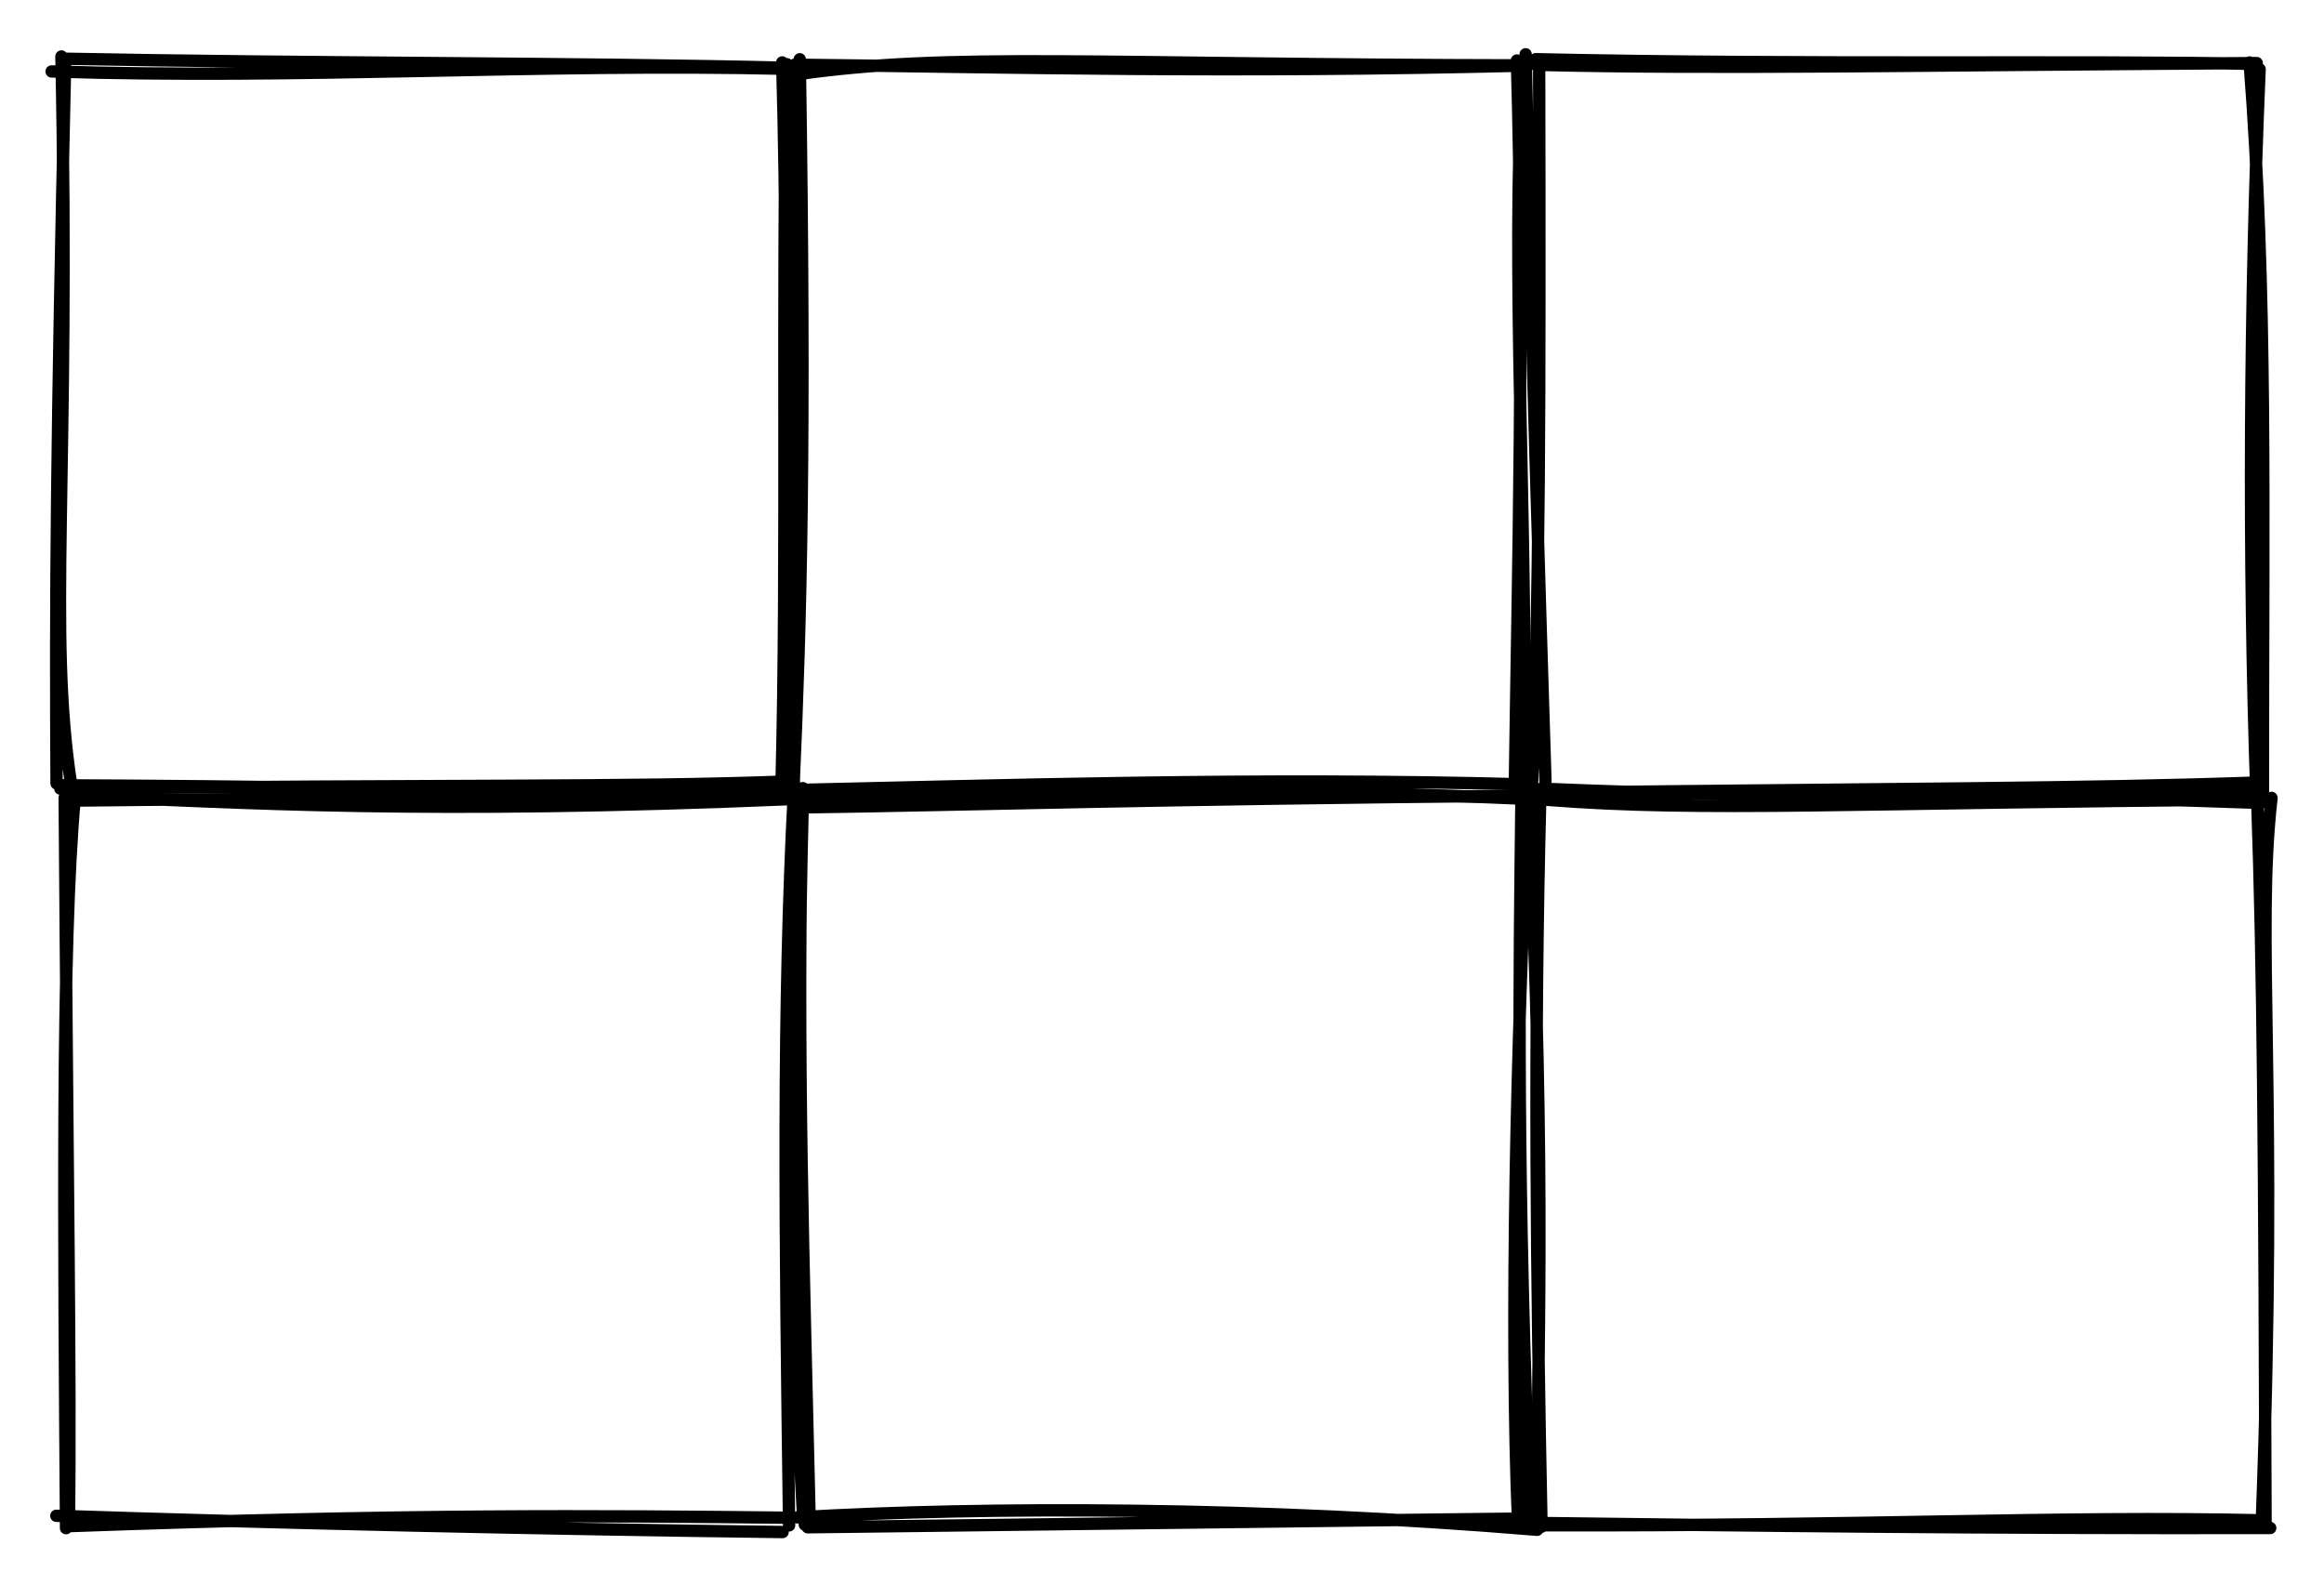
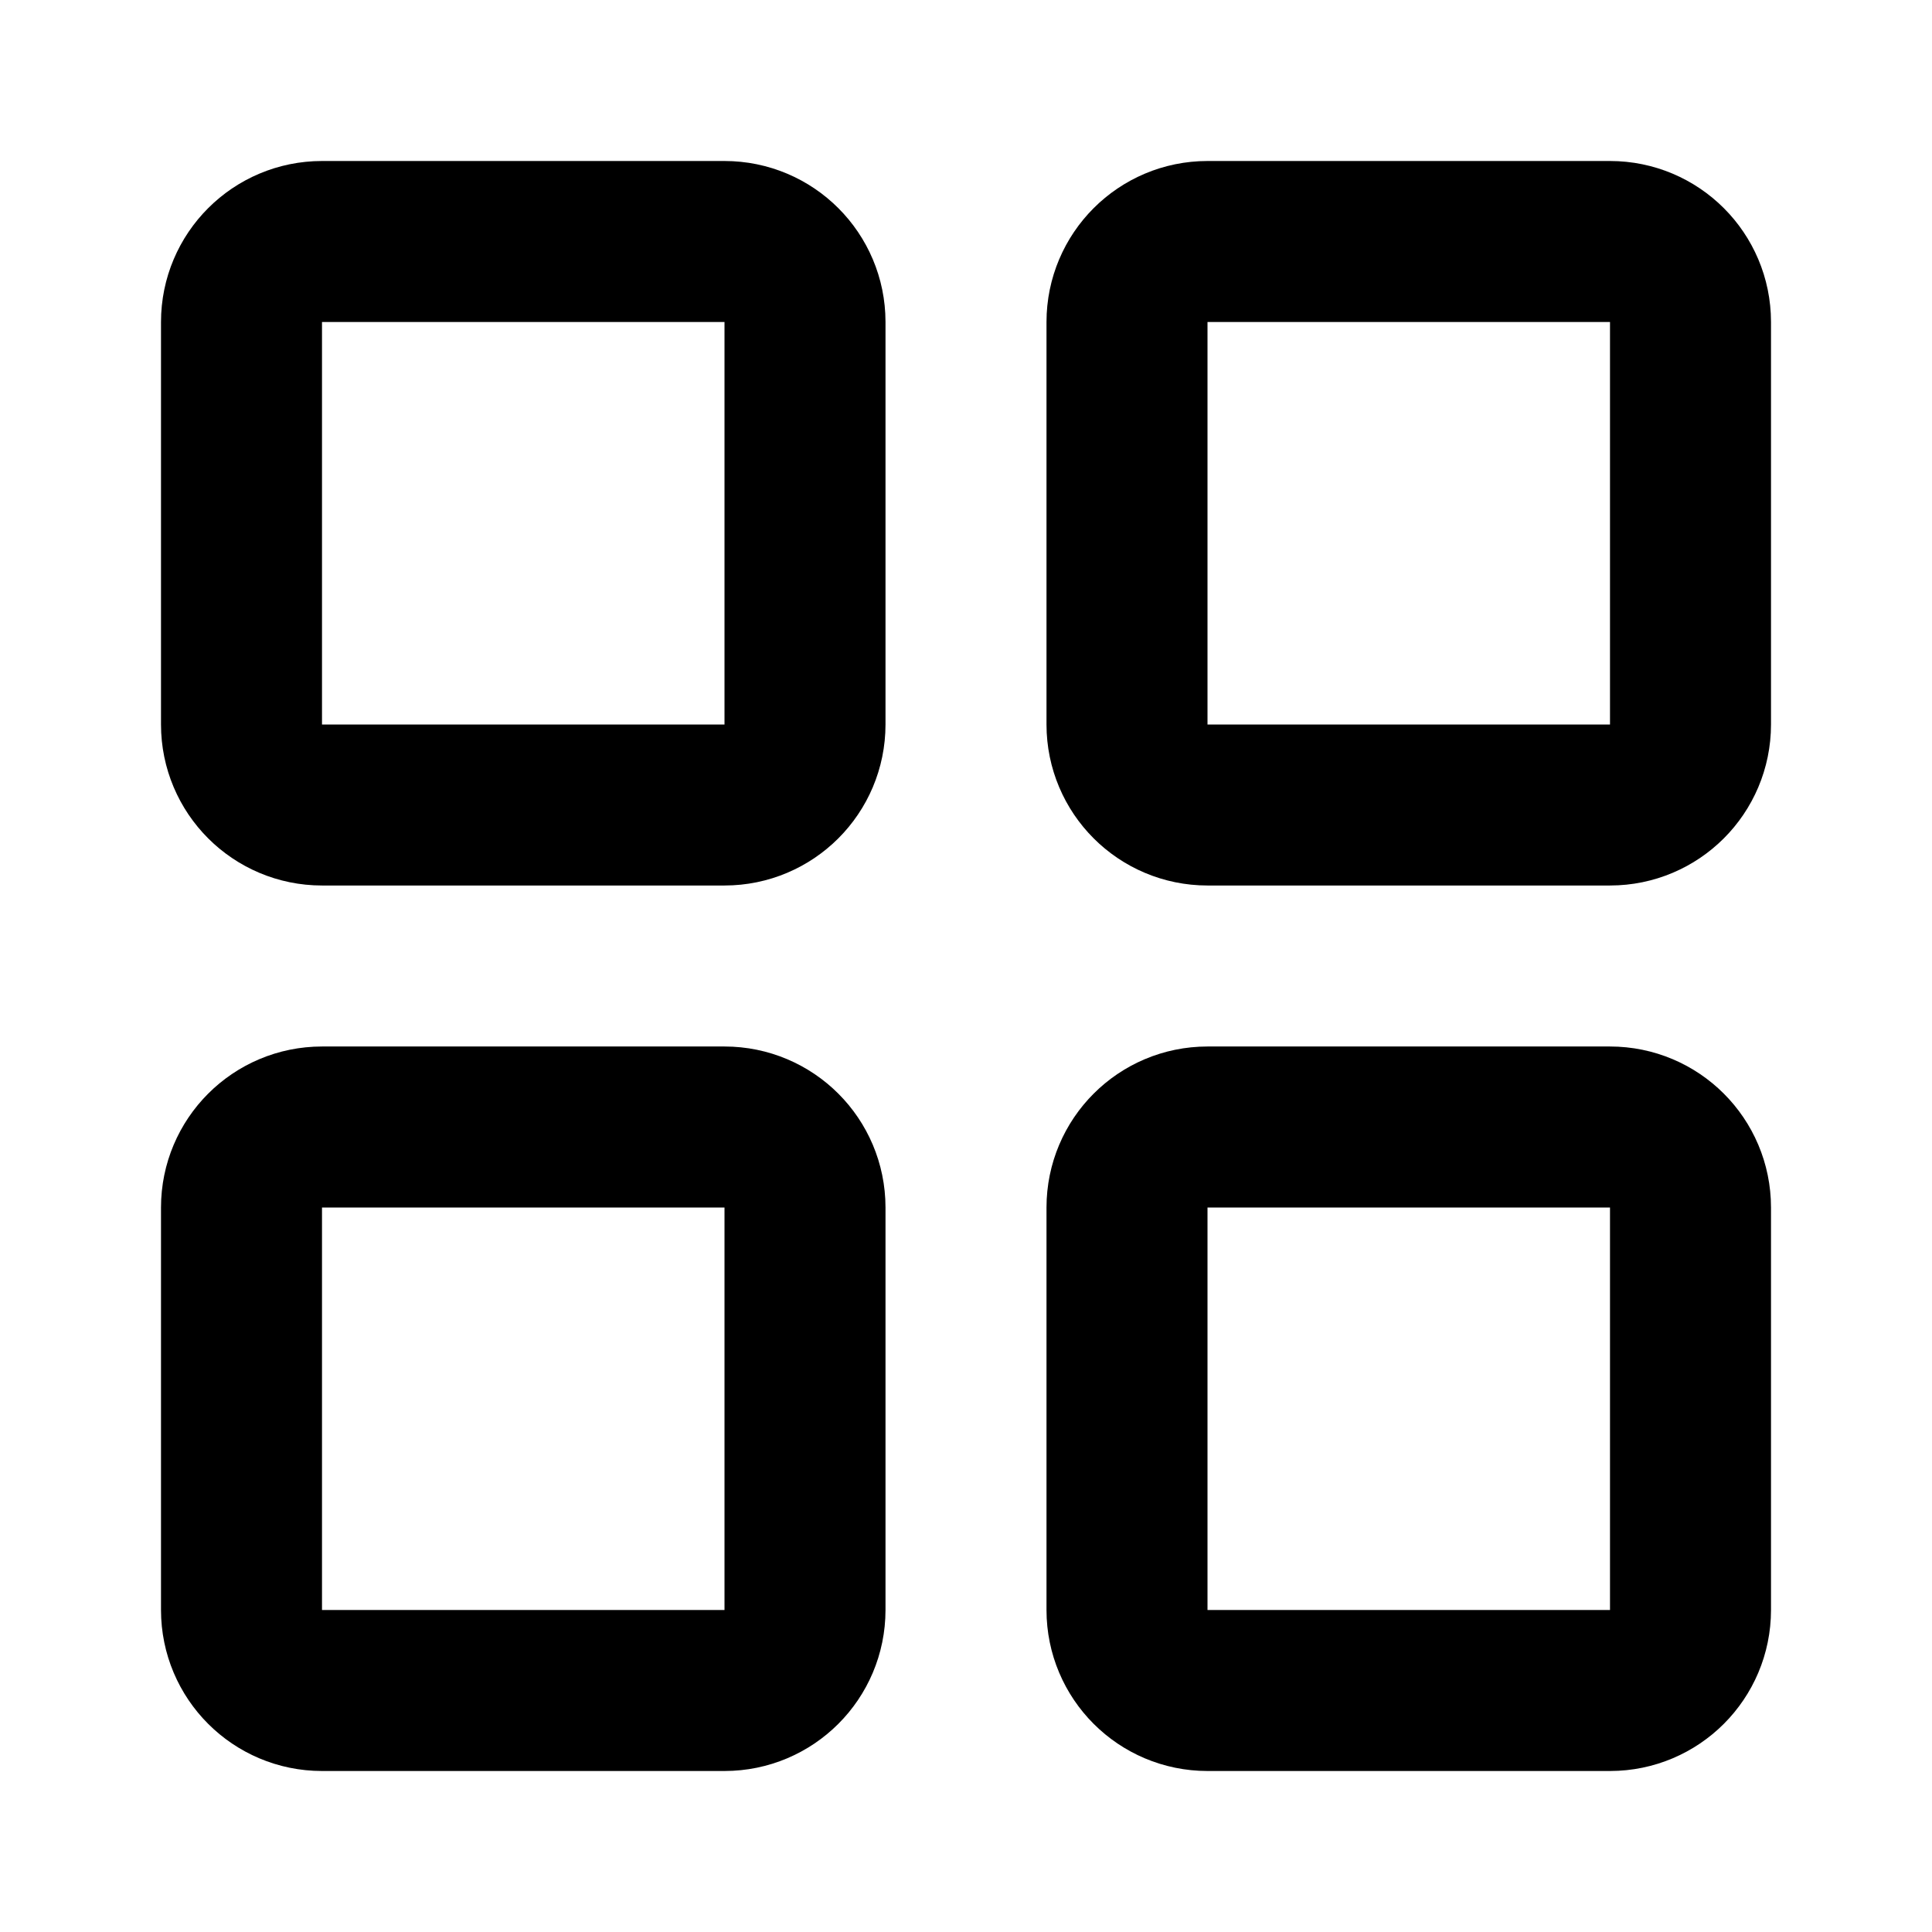
- <svg xmlns="http://www.w3.org/2000/svg" version="1.1" viewBox="0 0 376.349 256.649" stroke="#000">
-   <g stroke-linecap="round" transform="translate(10 10) rotate(0 58.58582 58.58582)">
-     <path d="M-1.64 1.57 C38.67 2.87, 77.63 0.2, 117.31 1.14 M-0.05 -0.5 C40.75 0.3, 82.48 0.12, 118.09 0.99 M116.67 0.11 C118.02 47.69, 116.43 92.18, 118.63 118.15 M117.41 0.39 C116.57 38.93, 117.51 79.53, 116.57 116.49 M118.65 117.22 C92.96 119.01, 66.56 117.46, -0.42 117.17 M117.21 116.56 C91.43 117.53, 63.4 117.03, -0.23 117.71 M1.5 116.9 C-2.3 91.83, 1.37 68.12, -0.05 -0.85 M-0.84 116.86 C-1.03 87.92, -0.86 61.1, 0.54 0.72" stroke-width="2" fill="none" />
-   </g>
-   <g stroke-linecap="round" transform="translate(128.966 10.25862) rotate(0 58.58582 58.58582)">
-     <path d="M0.05 1.78 C24.68 -1.8, 48.73 0.22, 118.17 0.33 M-0.27 0.22 C34.72 0.61, 69.52 1.58, 118.12 0.36 M117.6 1.43 C115.71 34.53, 118.33 70.74, 117.89 116.98 M116.68 -0.46 C117.9 41.7, 116.85 81.21, 116.34 117.29 M118.4 119.11 C83.22 117.59, 48.31 117.2, -1.44 117.99 M118.15 116.77 C74.14 115.56, 31.55 116.99, -0.96 117.69 M-1.69 115.77 C1.1 78.33, -0.93 41, -1.14 1.03 M-0.43 116.37 C0.72 90.14, 1.52 62.17, 0.55 -0.66" stroke-width="2" fill="none" />
-   </g>
-   <g stroke-linecap="round" transform="translate(248.302 10.46529) rotate(0 58.58582 58.58582)">
-     <path d="M0.39 -0.88 C44.51 0.1, 89.74 -0.71, 117.03 -0.11 M0.42 0.03 C30.22 0.74, 59.56 0.11, 117.15 -0.25 M116 -0.35 C118.88 36.78, 118.14 71.41, 118.16 117.65 M117.62 0.75 C115.99 39.07, 115.76 79.63, 117.09 117.91 M117.44 117.56 C81.29 118.3, 44.81 119.12, 1.29 117.25 M116.84 116.27 C88.98 117.24, 60.29 117.22, 0.21 117.92 M1.97 115.99 C0.94 82.75, -0.15 51.05, -1.24 -1.67 M-0.26 118 C1.05 86.36, 1.06 53.45, 0.95 0.65" stroke-width="2" fill="none" />
-   </g>
-   <g stroke-linecap="round" transform="translate(10.87559 129.0124) rotate(0 58.58582 58.58582)">
-     <path d="M0.24 -0.16 C29.59 1.02, 57.45 2.91, 117.44 0.38 M0.41 0.64 C32.74 0.23, 66.39 0.45, 116.84 -0.9 M118.21 0.43 C119.3 32.21, 116.11 63.55, 119.15 115.99 M117.68 -0.62 C115.84 34.54, 116.24 68.9, 116.91 118 M115.86 119.08 C76.96 118.61, 32.48 117.59, -1.75 116.45 M117.39 116.77 C85.7 116.42, 54.91 116.16, 0.1 118.13 M-0.18 118.45 C-0.52 71.18, -0.96 24.41, 1.23 0.16 M0.3 117.66 C0.57 92.18, 0.07 65.33, -0.4 0.17" stroke-width="2" fill="none" />
-   </g>
-   <g stroke-linecap="round" transform="translate(129.8416 129.271) rotate(0 58.58582 58.58582)">
-     <path d="M-0.16 1.48 C27.24 1.09, 56.31 0.13, 117.56 -0.42 M0.64 0.04 C34.52 0.5, 69.88 -0.81, 116.27 -0.23 M117.6 1.5 C115.78 39.75, 114.64 84.85, 115.99 117.12 M116.55 -0.84 C116.19 29.74, 115.7 60.09, 118 117.71 M119.08 118.46 C74.37 114.72, 29.76 114.66, -0.72 116.45 M116.77 116.64 C81.73 117.03, 46.47 117.52, 0.96 118.05 M1.28 117.07 C0.37 77.34, -0.95 39.83, 0.16 -1.64 M0.49 117.63 C0.17 83.07, -1.11 48.64, 0.17 0.23" stroke-width="2" fill="none" />
-   </g>
-   <g stroke-linecap="round" transform="translate(249.1776 129.4777) rotate(0 58.58582 58.58582)">
-     <path d="M1.48 0.05 C26.67 2.03, 51.16 0.48, 116.75 0 M0.04 -0.61 C27.7 -1.15, 53.12 -1.65, 116.94 0.54 M118.67 -0.27 C116.09 22.53, 119.75 46.69, 117.12 116.32 M116.34 -0.31 C117.34 27.65, 117.51 57.73, 117.71 117.89 M118.46 117.96 C73.87 118.06, 32.19 117.57, -0.72 117.14 M116.64 116.71 C84.55 115.98, 52.82 117.66, 0.88 117.52 M-0.11 116.63 C-0.44 89.26, 1.33 65.24, -1.64 -0.19 M0.46 117.75 C-0.38 77.25, -0.75 38.91, 0.23 0.69" stroke-width="2" fill="none" />
-   </g>
+ <svg xmlns="http://www.w3.org/2000/svg" width="24" height="24" viewBox="0 0 24 24" fill="none" stroke="currentColor" stroke-width="2" stroke-linecap="round" stroke-linejoin="round" class="svg-icon lucide-layout-grid">
+   <rect width="7" height="7" x="3" y="3" rx="1" />
+   <rect width="7" height="7" x="14" y="3" rx="1" />
+   <rect width="7" height="7" x="14" y="14" rx="1" />
+   <rect width="7" height="7" x="3" y="14" rx="1" />
</svg>
